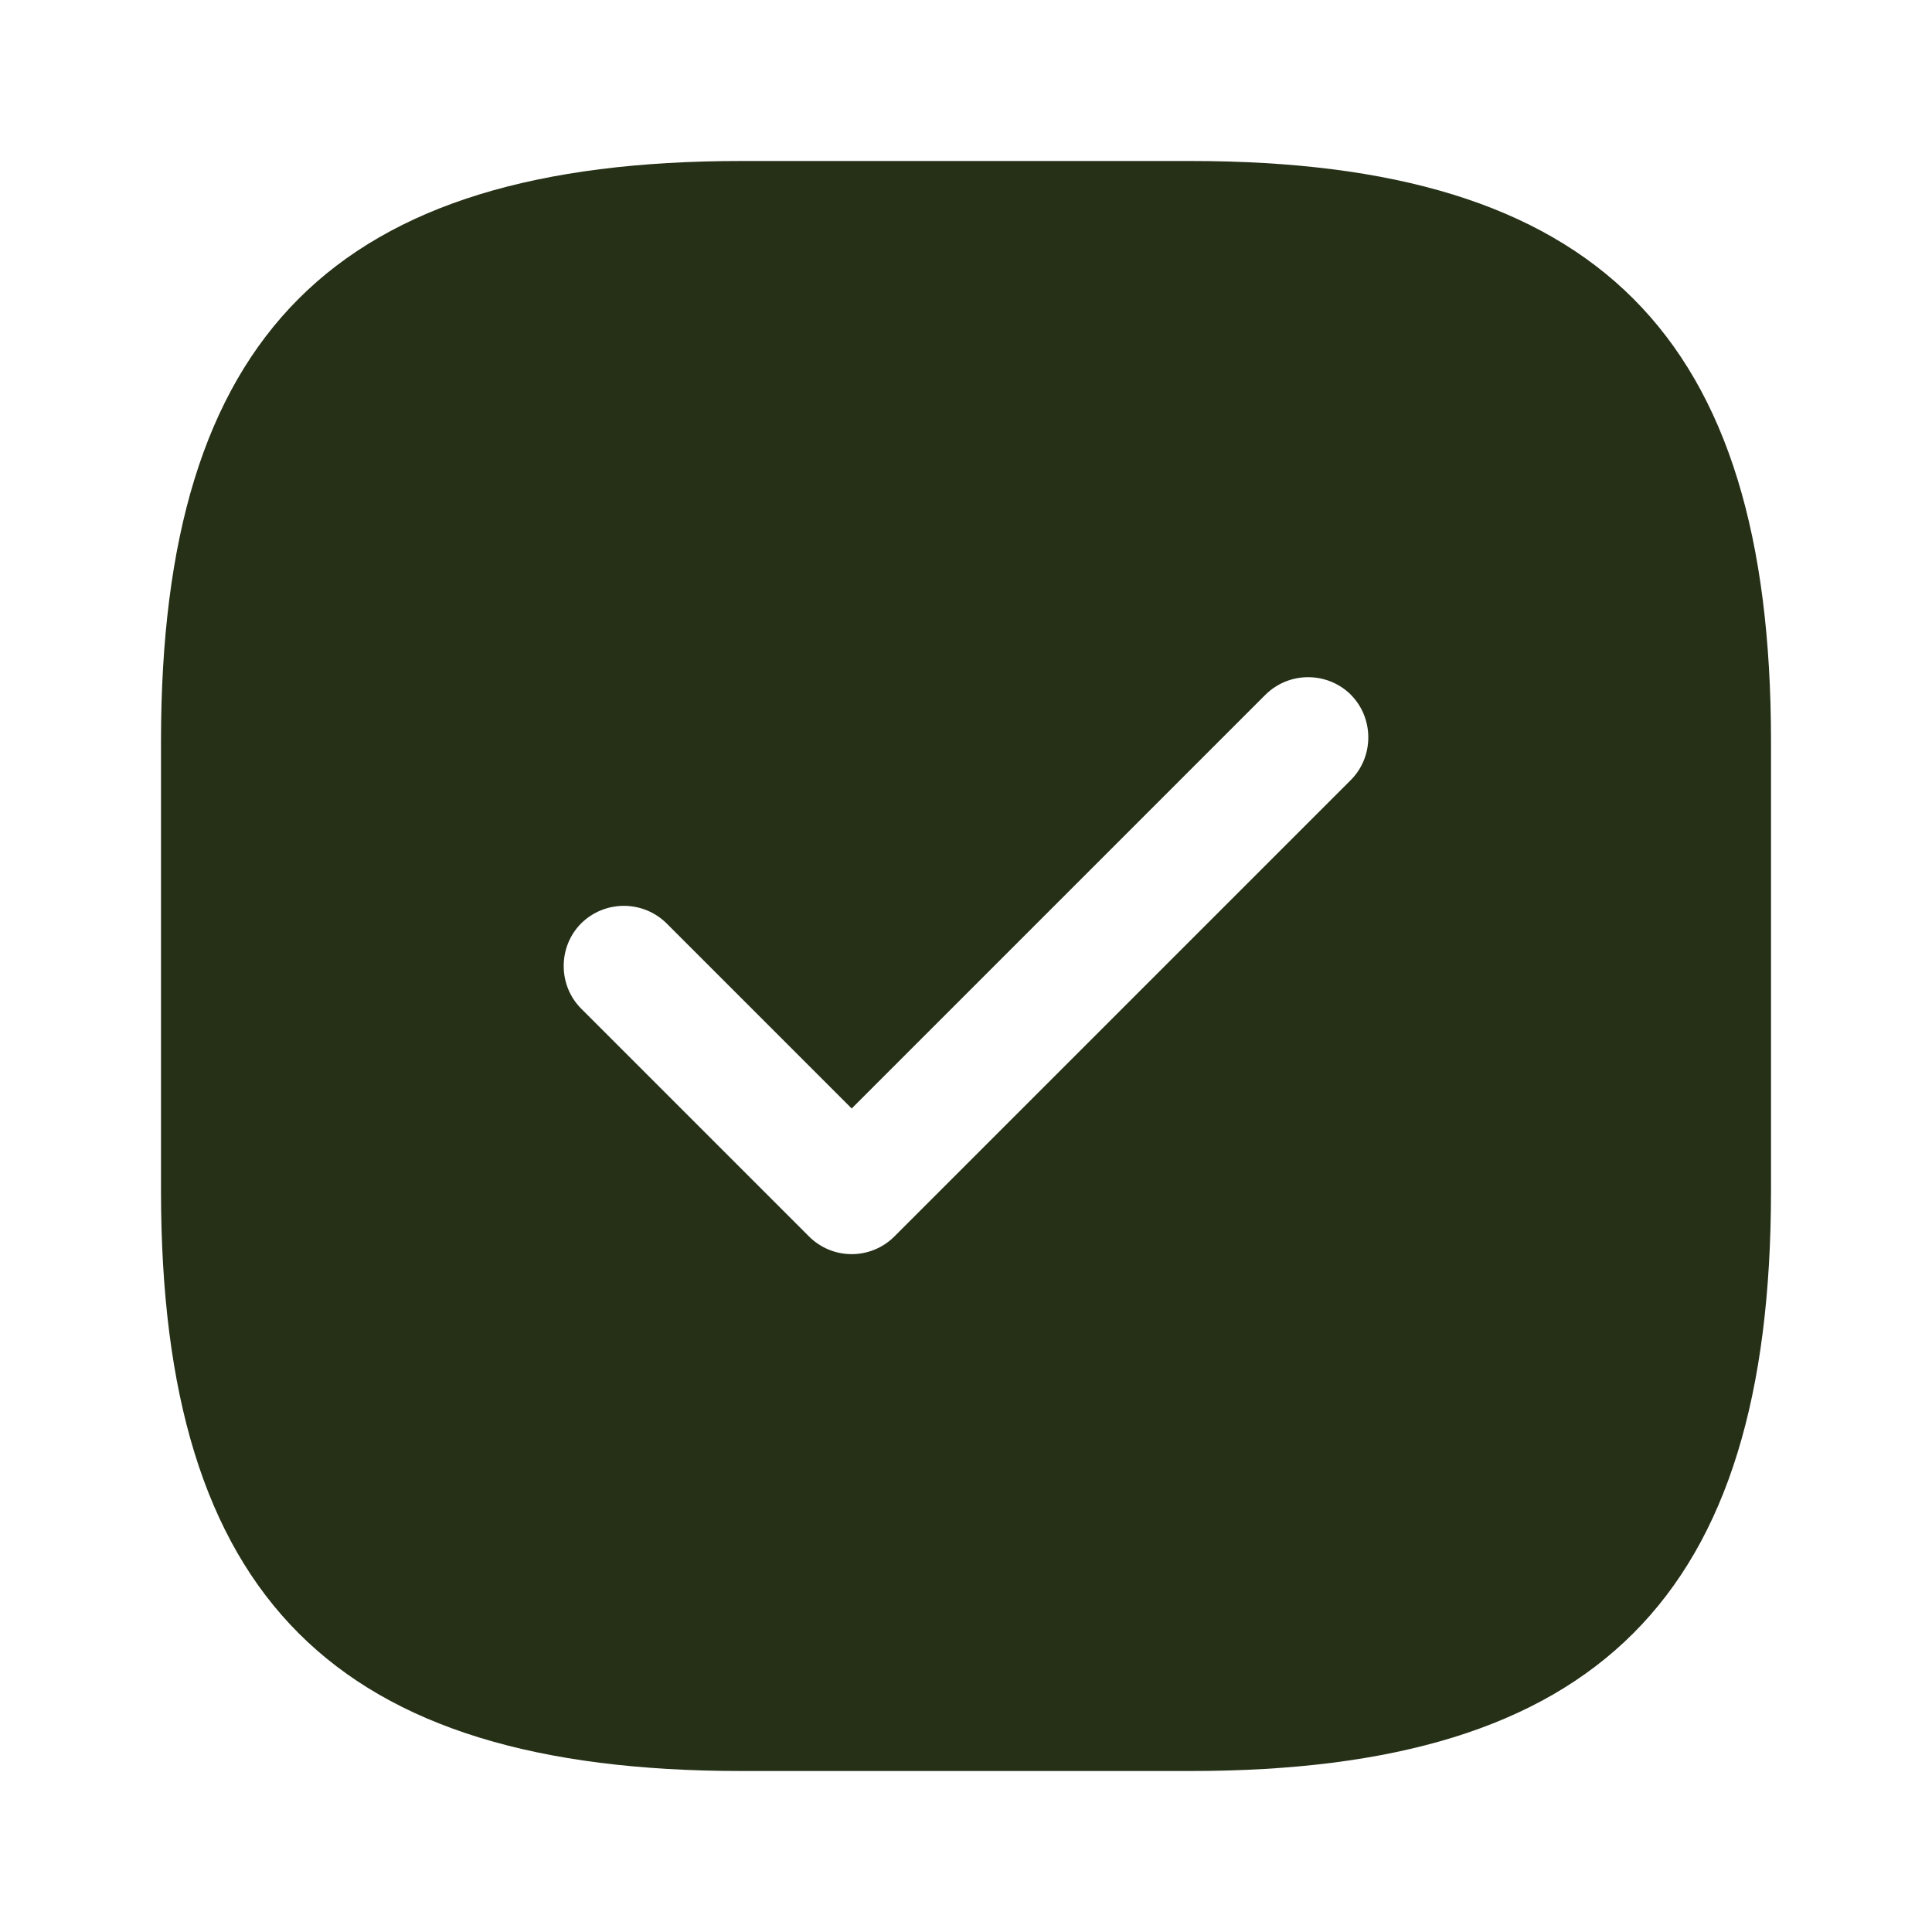
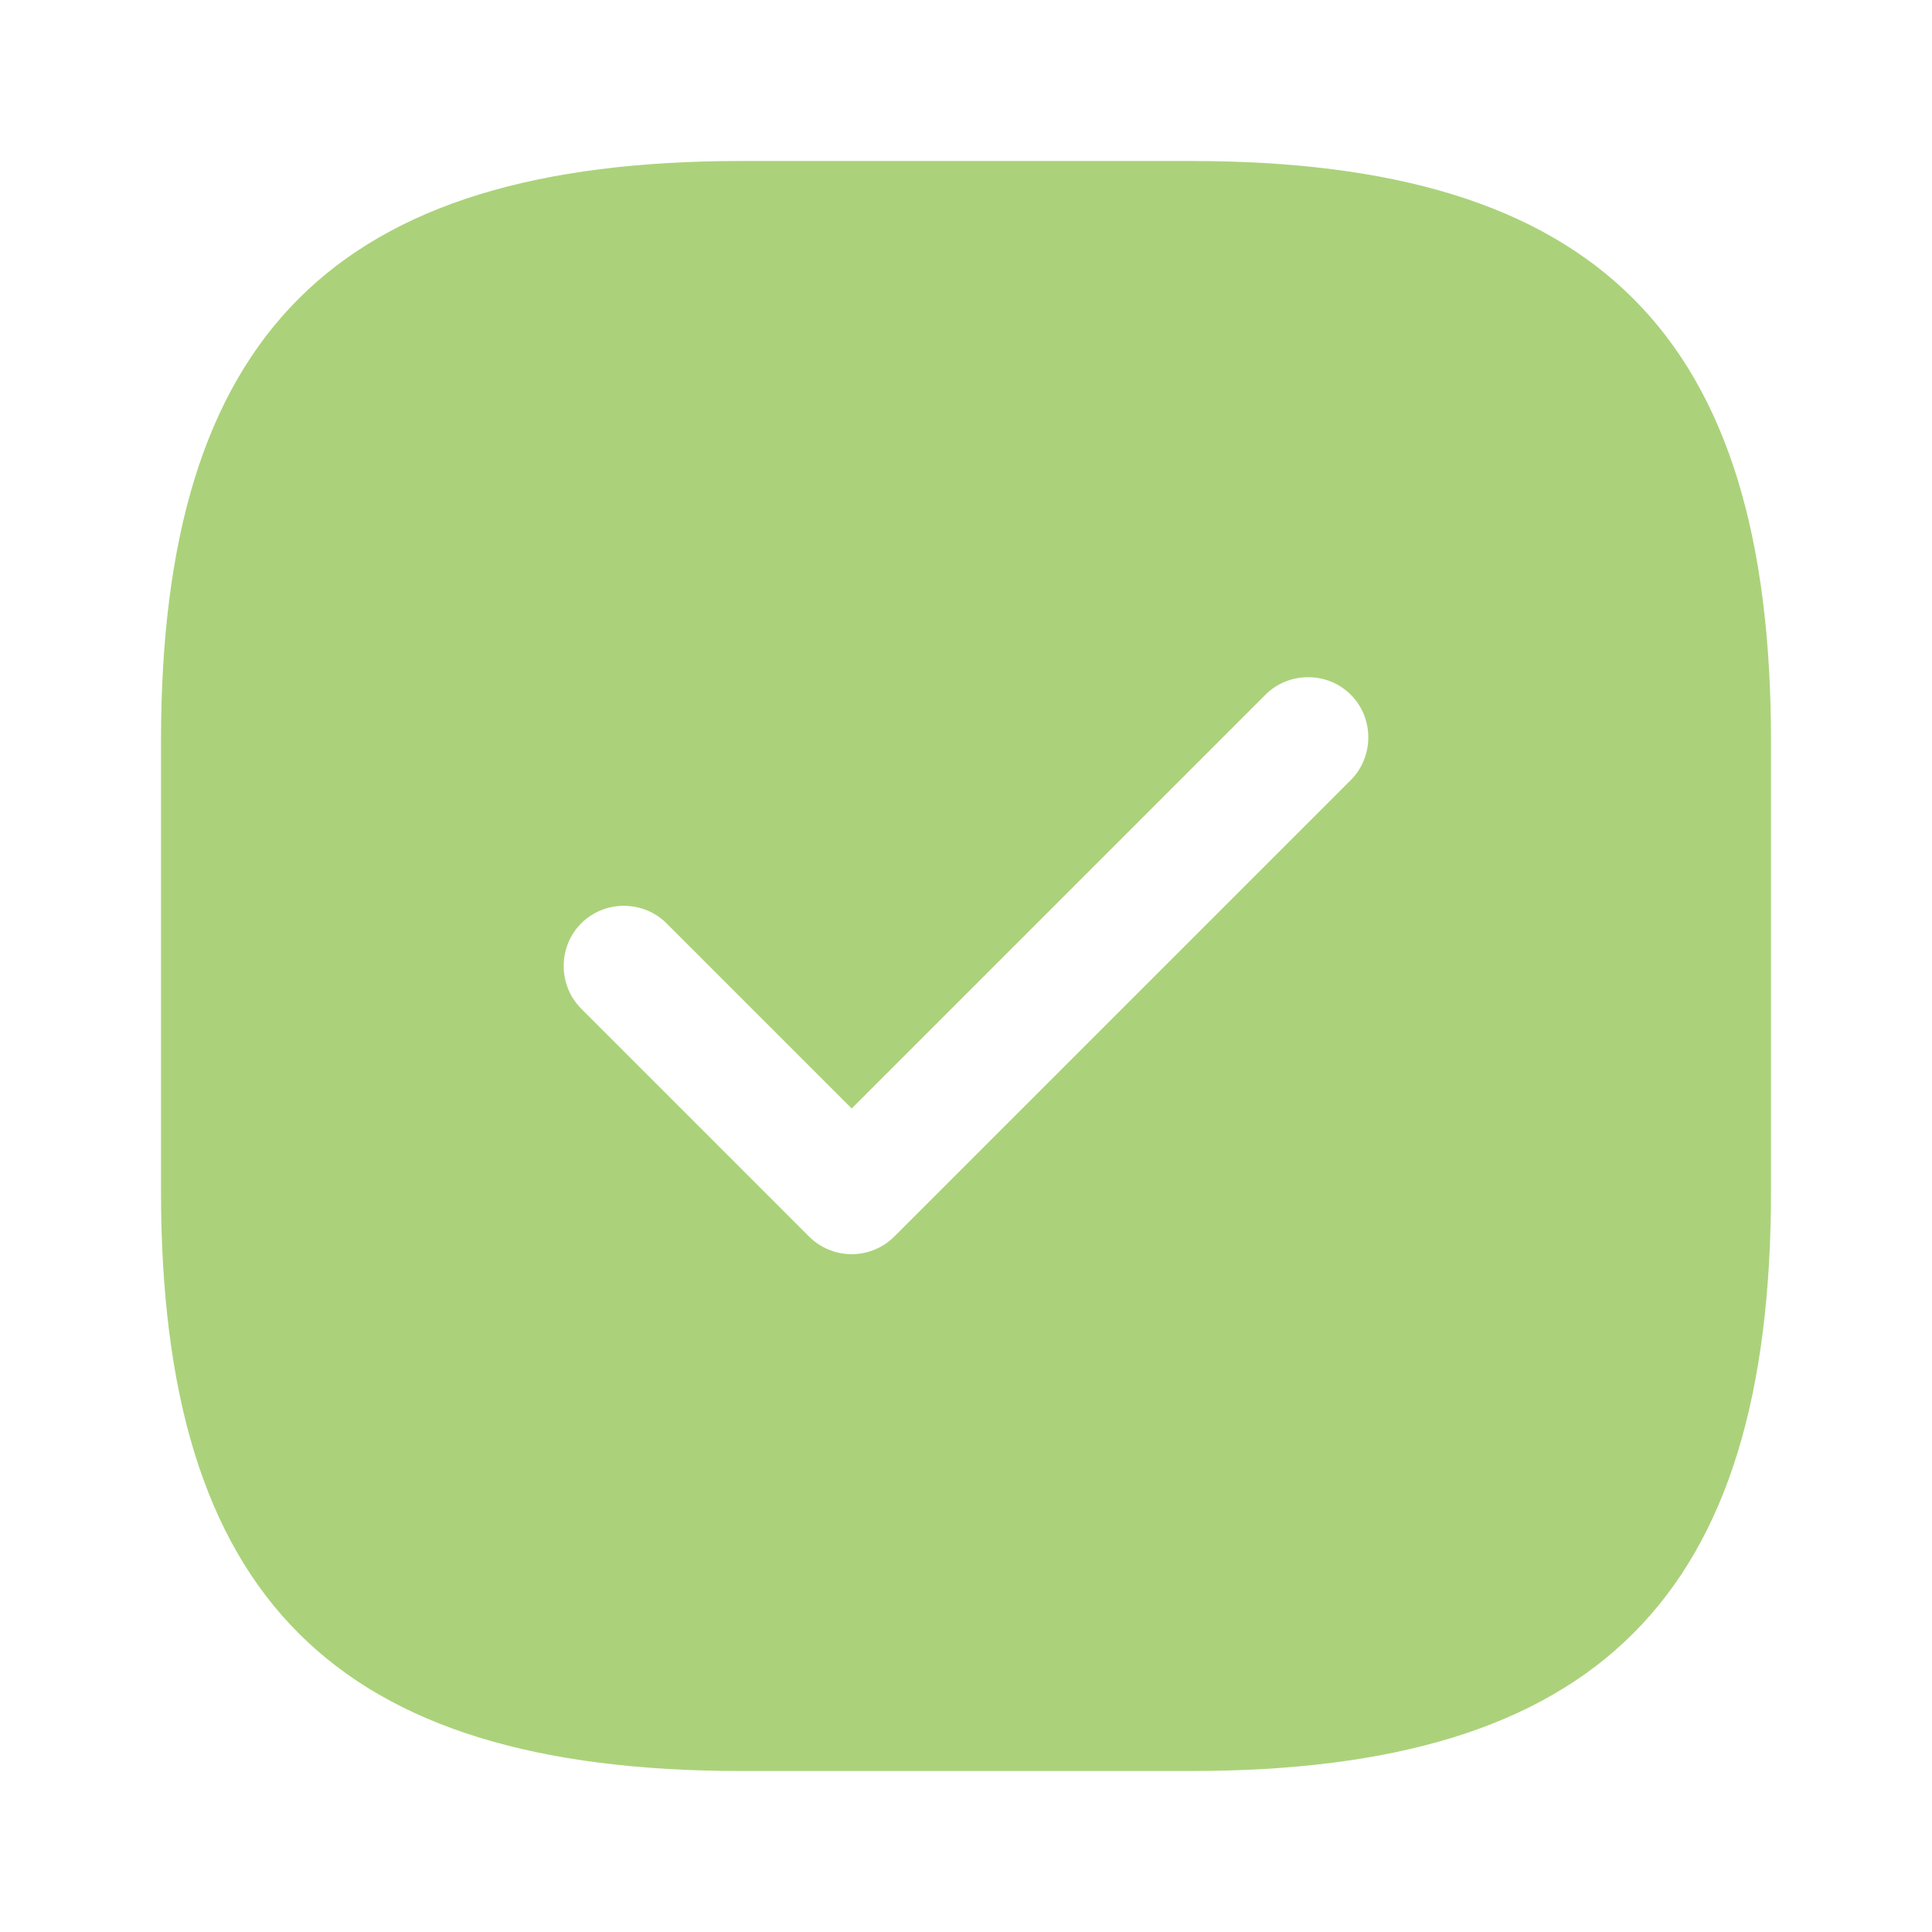
- <svg xmlns="http://www.w3.org/2000/svg" width="24" height="24" fill="none">
-   <path fill="#253017" d="M14.791 2C19.841 2 22 4.158 22 9.209v5.582C22 19.841 19.842 22 14.791 22H9.209C4.159 22 2 19.842 2 14.791V9.209C2 4.159 4.158 2 9.209 2h5.582Zm1.99 6.63a.755.755 0 0 0-1.061 0l-5.14 5.14-2.3-2.3a.755.755 0 0 0-1.06 0c-.29.29-.29.77 0 1.06l2.83 2.83a.75.75 0 0 0 1.06 0l5.67-5.67c.29-.29.29-.77 0-1.06Z" />
+ <svg xmlns="http://www.w3.org/2000/svg" width="24" height="24" viewBox="0 0 24 24" fill="none">
+   <path d="M14.791 2C19.842 2 22 4.158 22 9.209V14.791C22 19.842 19.842 22 14.791 22H9.209C4.158 22 2 19.842 2 14.791V9.209C2 4.158 4.158 2 9.209 2H14.791ZM16.78 8.63C16.49 8.34 16.01 8.34 15.72 8.63L10.58 13.77L8.28 11.47C7.99 11.18 7.51 11.18 7.22 11.47C6.93 11.76 6.93 12.24 7.22 12.53L10.05 15.36C10.19 15.5 10.38 15.58 10.58 15.58C10.78 15.58 10.97 15.5 11.11 15.36L16.78 9.69C17.07 9.4 17.07 8.92 16.78 8.63Z" fill="#ABD27A" />
</svg>
